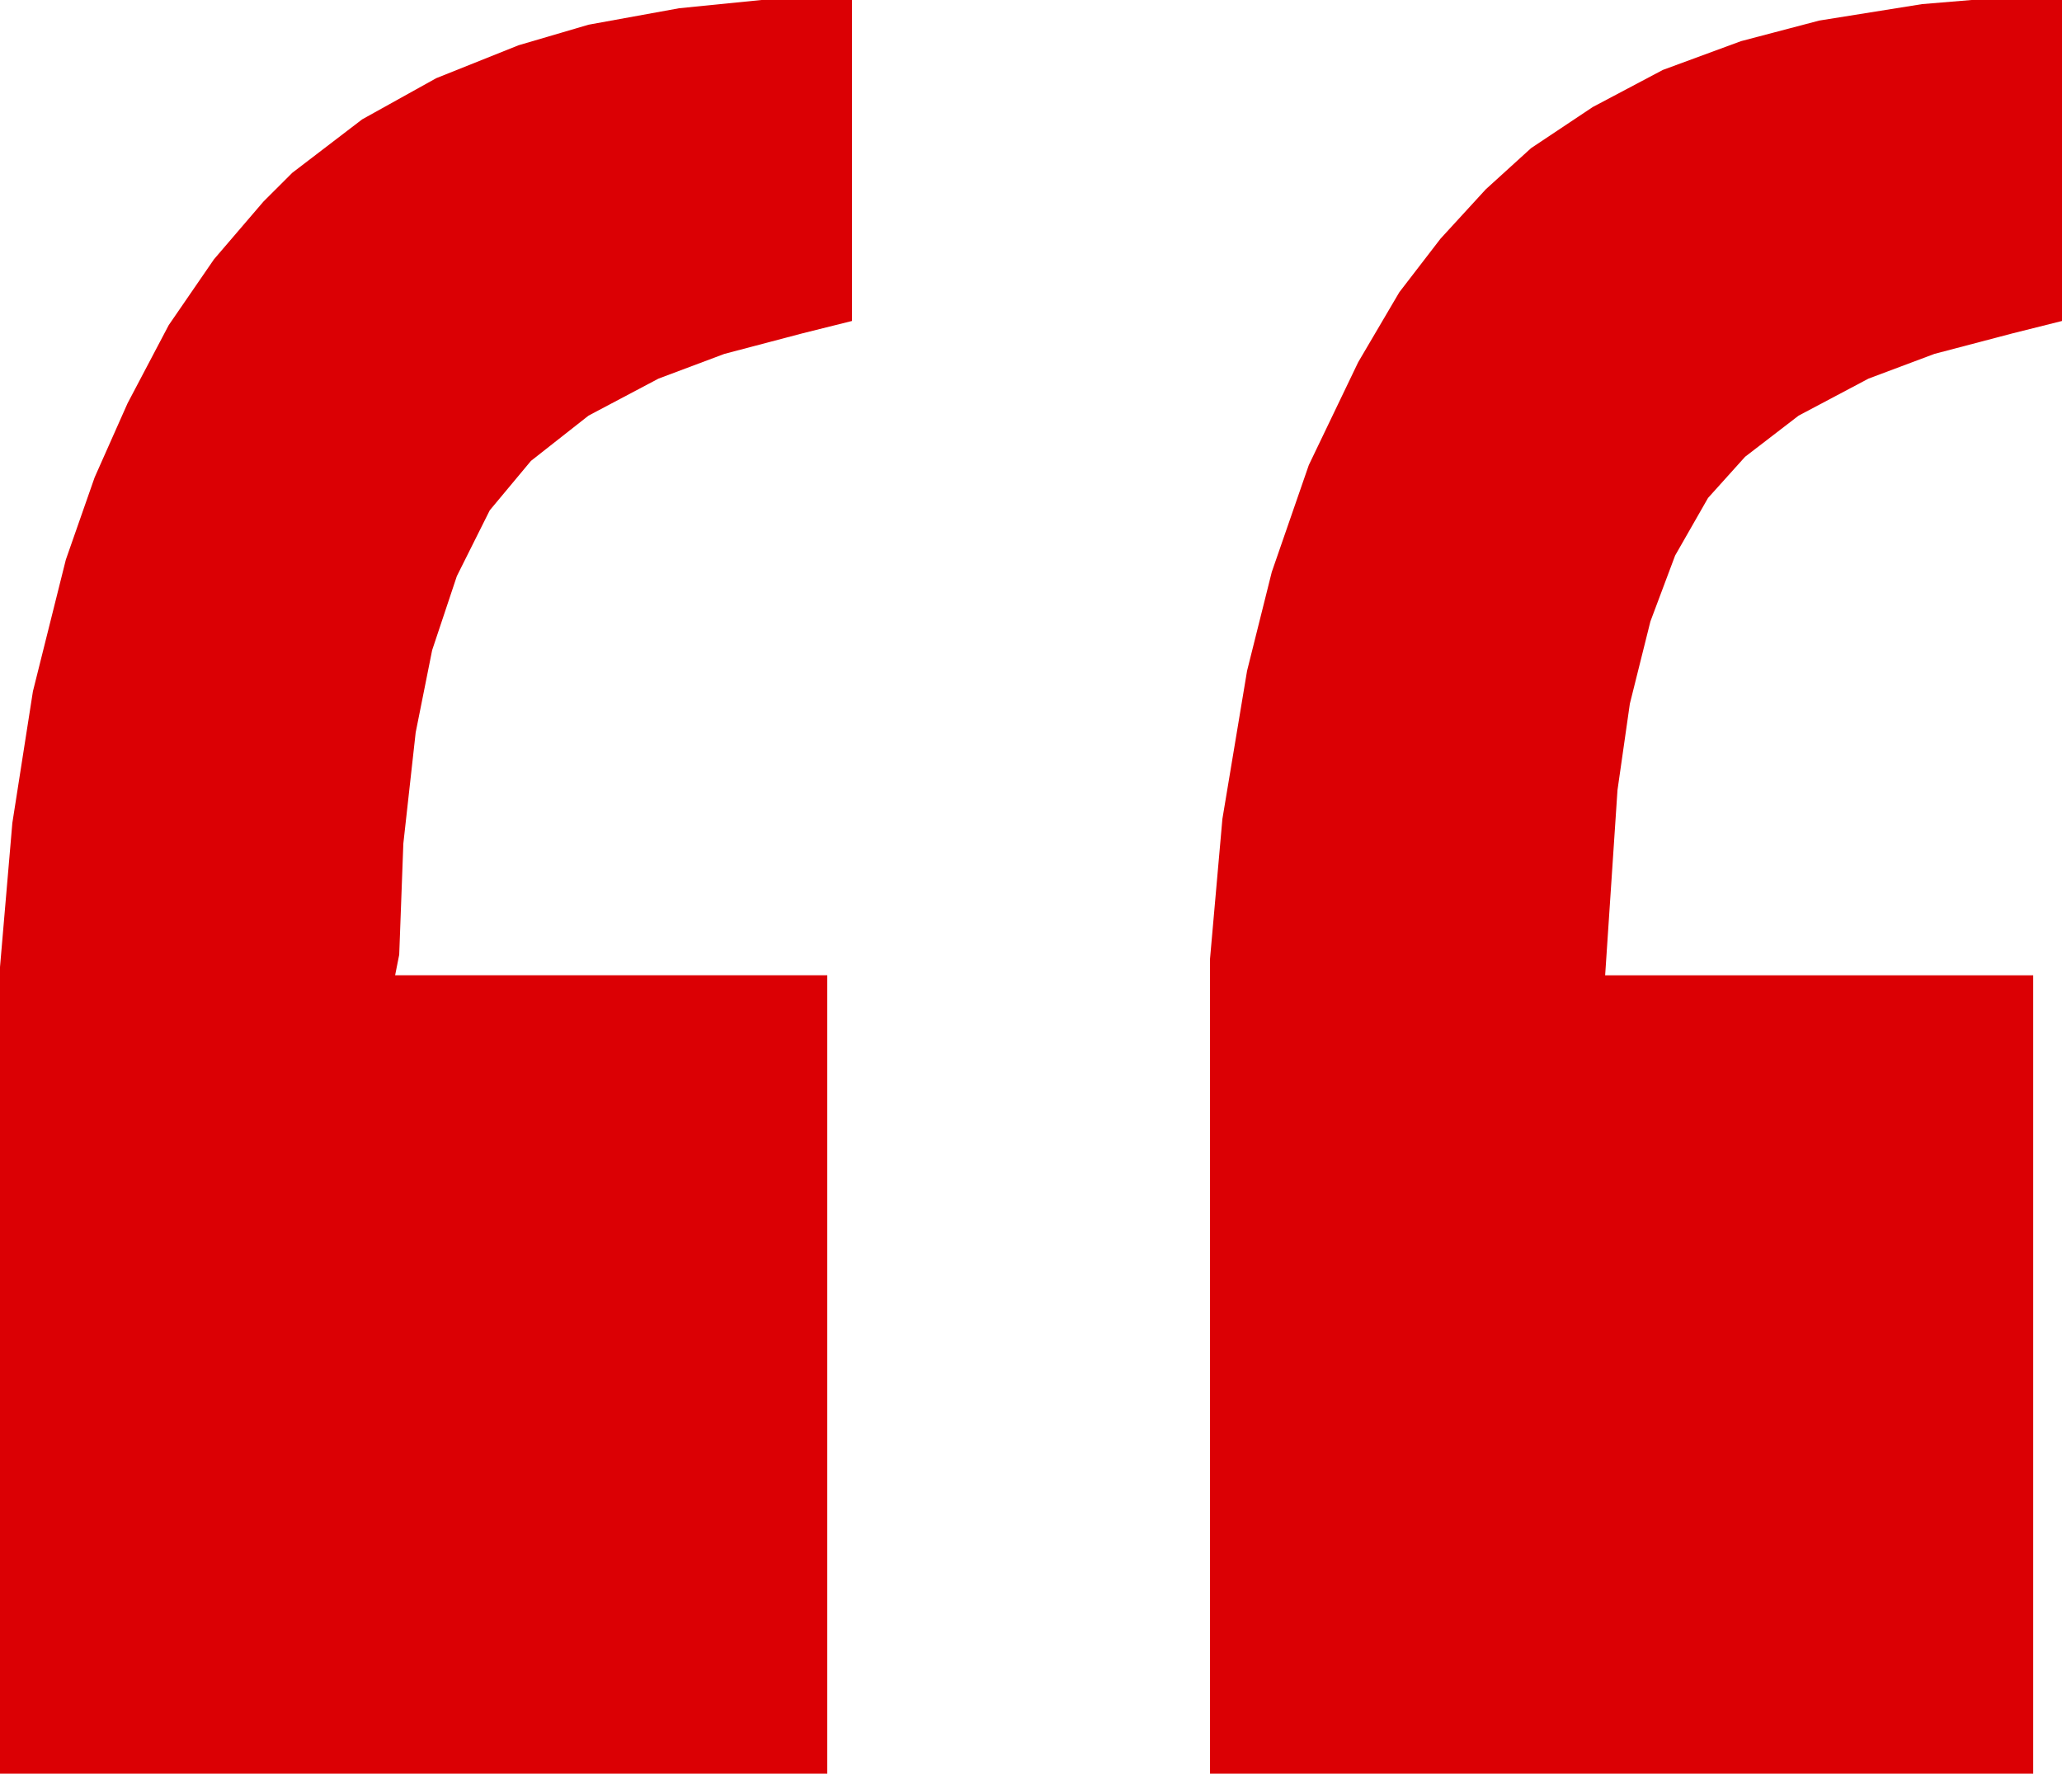
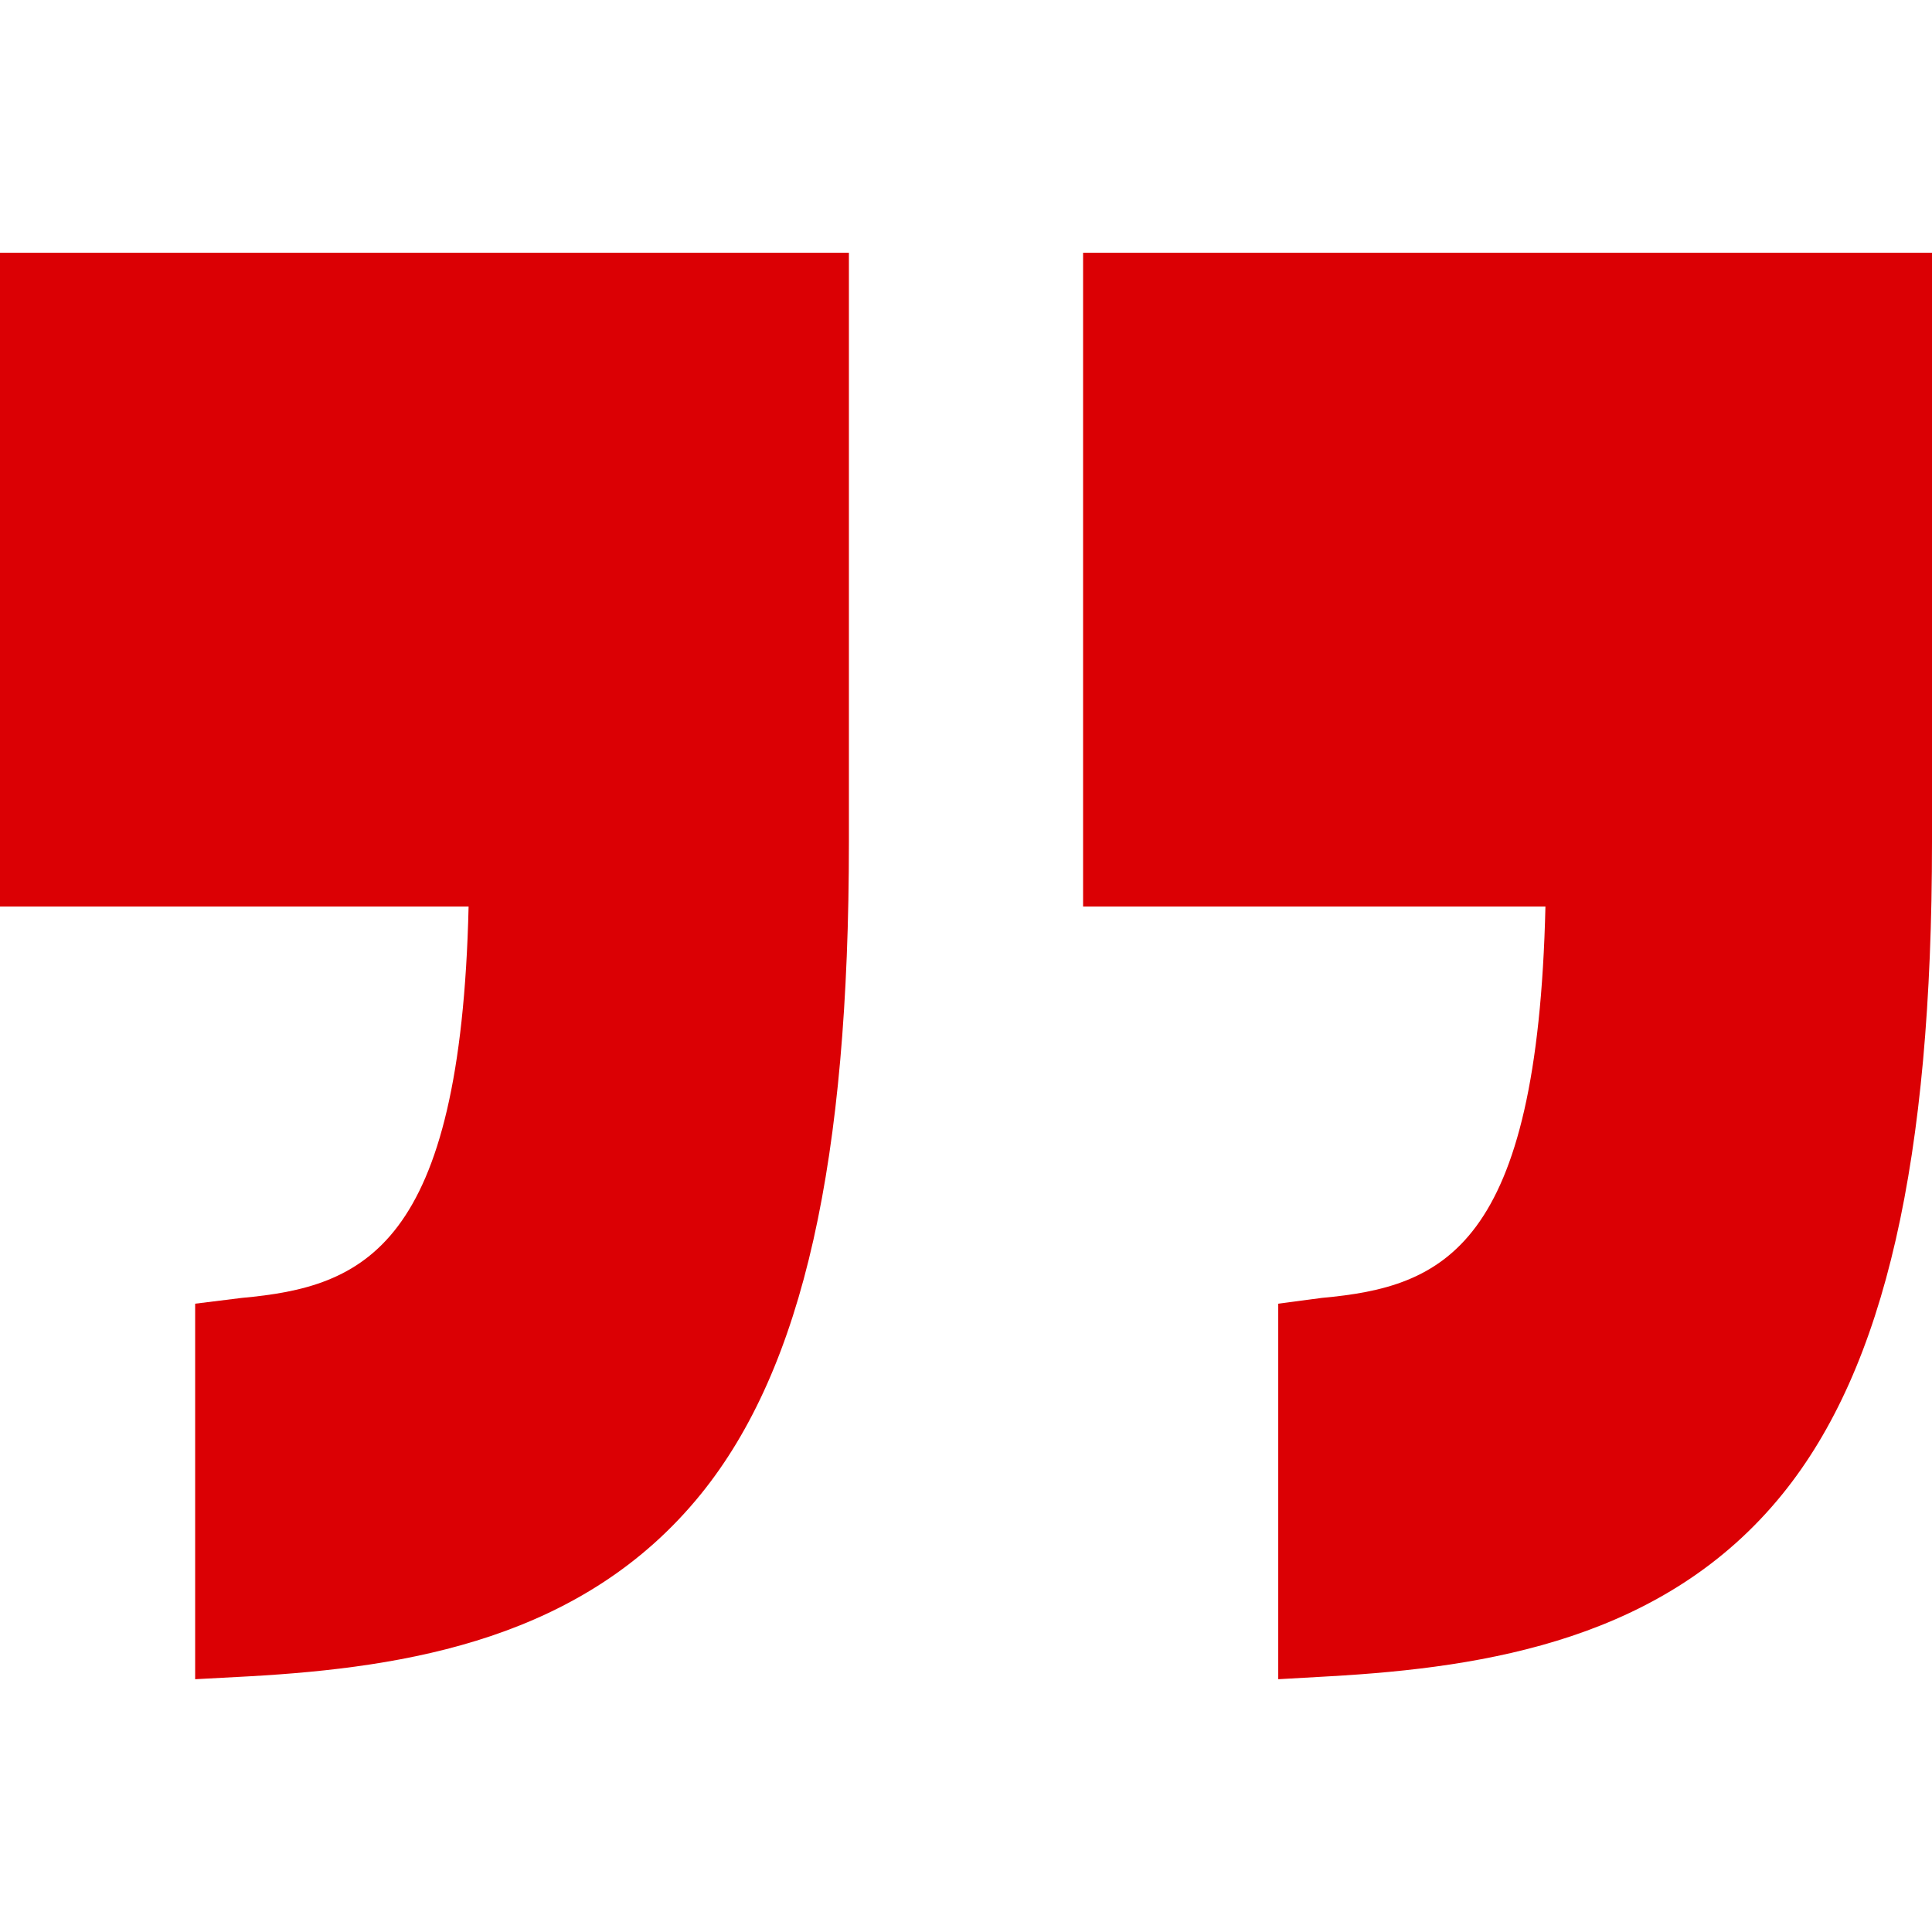
- <svg xmlns="http://www.w3.org/2000/svg" width="61" height="53" viewBox="0 0 61 53" fill="none">
-   <path d="M22.525 0H25.204V9.497L23.742 9.862L21.429 10.471L19.481 11.202L17.411 12.297L15.707 13.637L14.489 15.098L13.515 17.046L12.784 19.238L12.297 21.673L11.932 24.96L11.81 28.247L11.689 28.856H24.473V52.477H0V28.613L0.365 24.351L0.974 20.455L1.948 16.559L2.8 14.124L3.774 11.932L4.992 9.619L6.331 7.671L7.792 5.966L8.645 5.114L10.715 3.531L12.906 2.313L15.341 1.339L17.411 0.731L20.09 0.244L22.525 0Z" fill="#DB0004" />
-   <path d="M58.321 0H61V9.497L59.539 9.863L57.226 10.471L55.277 11.202L53.208 12.298L51.625 13.515L50.529 14.733L49.555 16.437L48.824 18.386L48.216 20.821L47.85 23.378L47.485 28.857H60.148V52.477H35.796V28.369L36.162 24.23L36.892 19.847L37.623 16.924L38.719 13.759L40.18 10.715L41.397 8.645L42.615 7.062L43.954 5.601L45.293 4.384L47.12 3.166L49.19 2.07L51.503 1.218L53.816 0.609L56.86 0.122L58.321 0Z" fill="#DB0004" />
+ <svg xmlns="http://www.w3.org/2000/svg" fill="#DB0004" height="800px" width="800px" version="1.1" id="Capa_1" viewBox="0 0 198 198" xml:space="preserve">
+   <g>
+     <path d="M0,92.905h48.024c-0.821,35-10.748,38.973-23.216,40.107L20,133.608v38.486l5.542-0.297   c16.281-0.916,34.281-3.851,46.29-18.676C82.359,140.125,87,118.893,87,86.3V25.905H0V92.905z" />
+     <path d="M111,25.905v67h47.383c-0.821,35-10.427,38.973-22.895,40.107L131,133.608v38.486l5.222-0.297   c16.281-0.916,34.442-3.851,46.451-18.676C193.199,140.125,198,118.893,198,86.3V25.905H111z" />
+   </g>
</svg>
